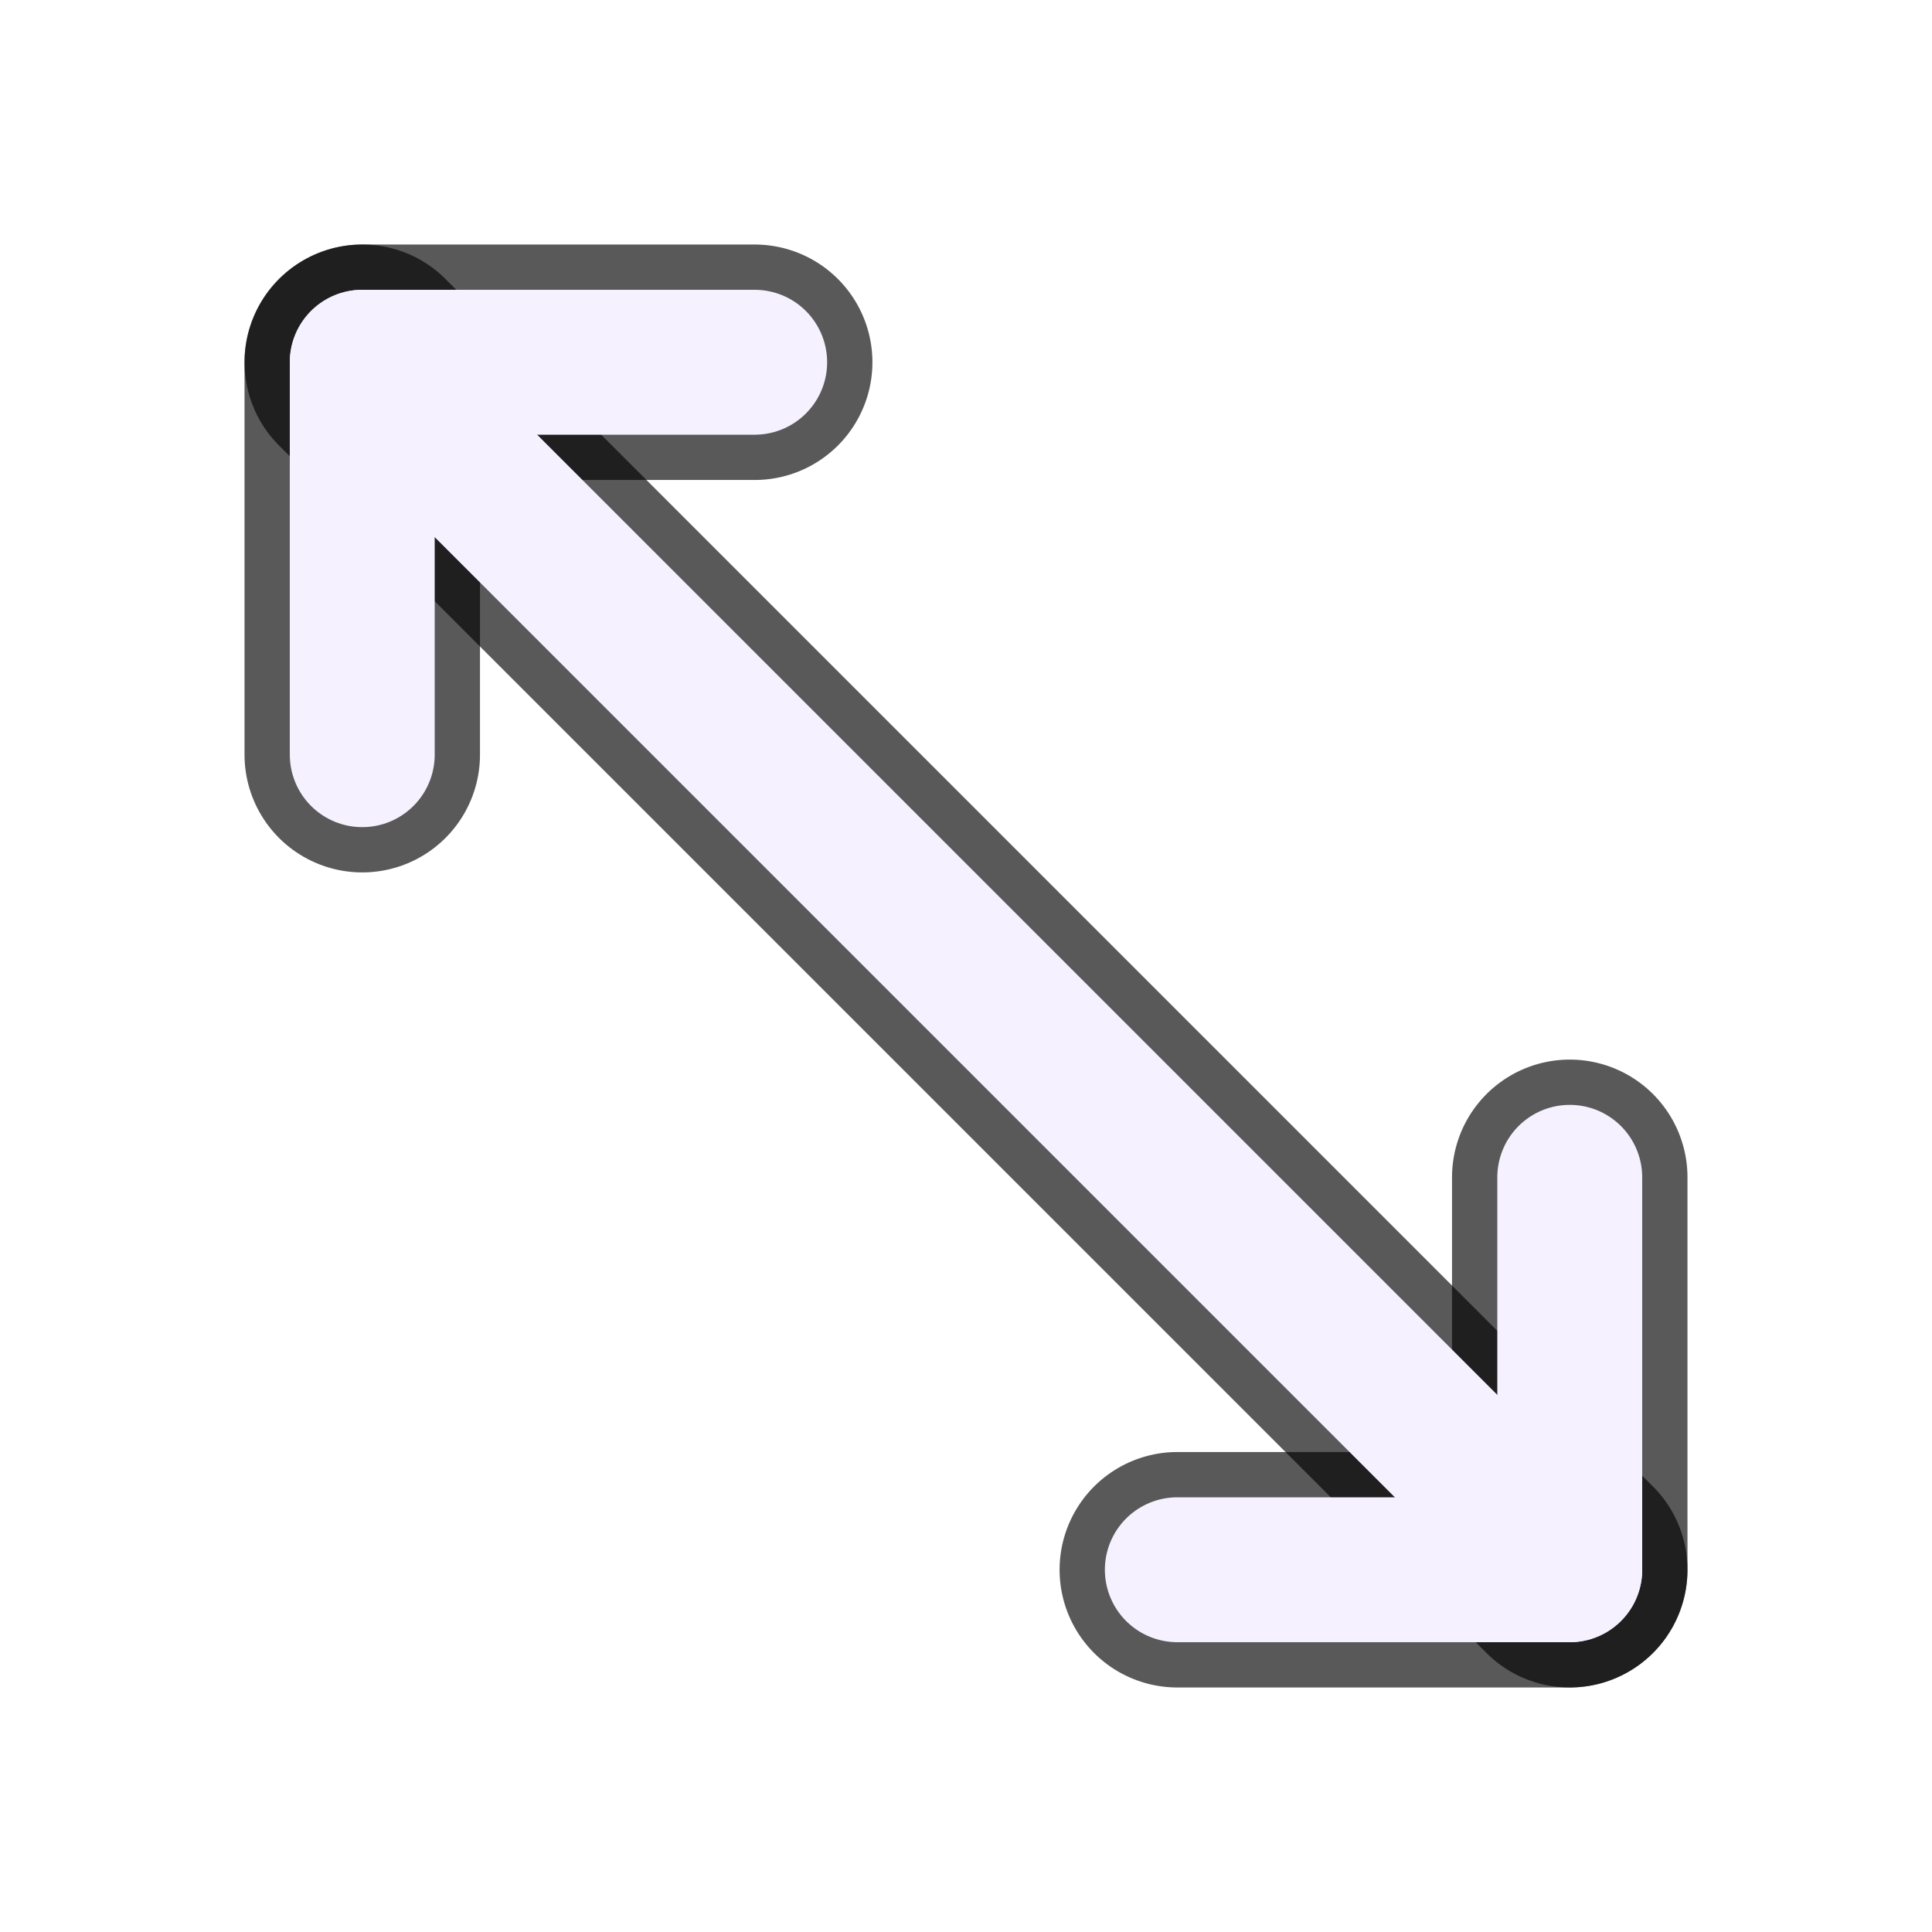
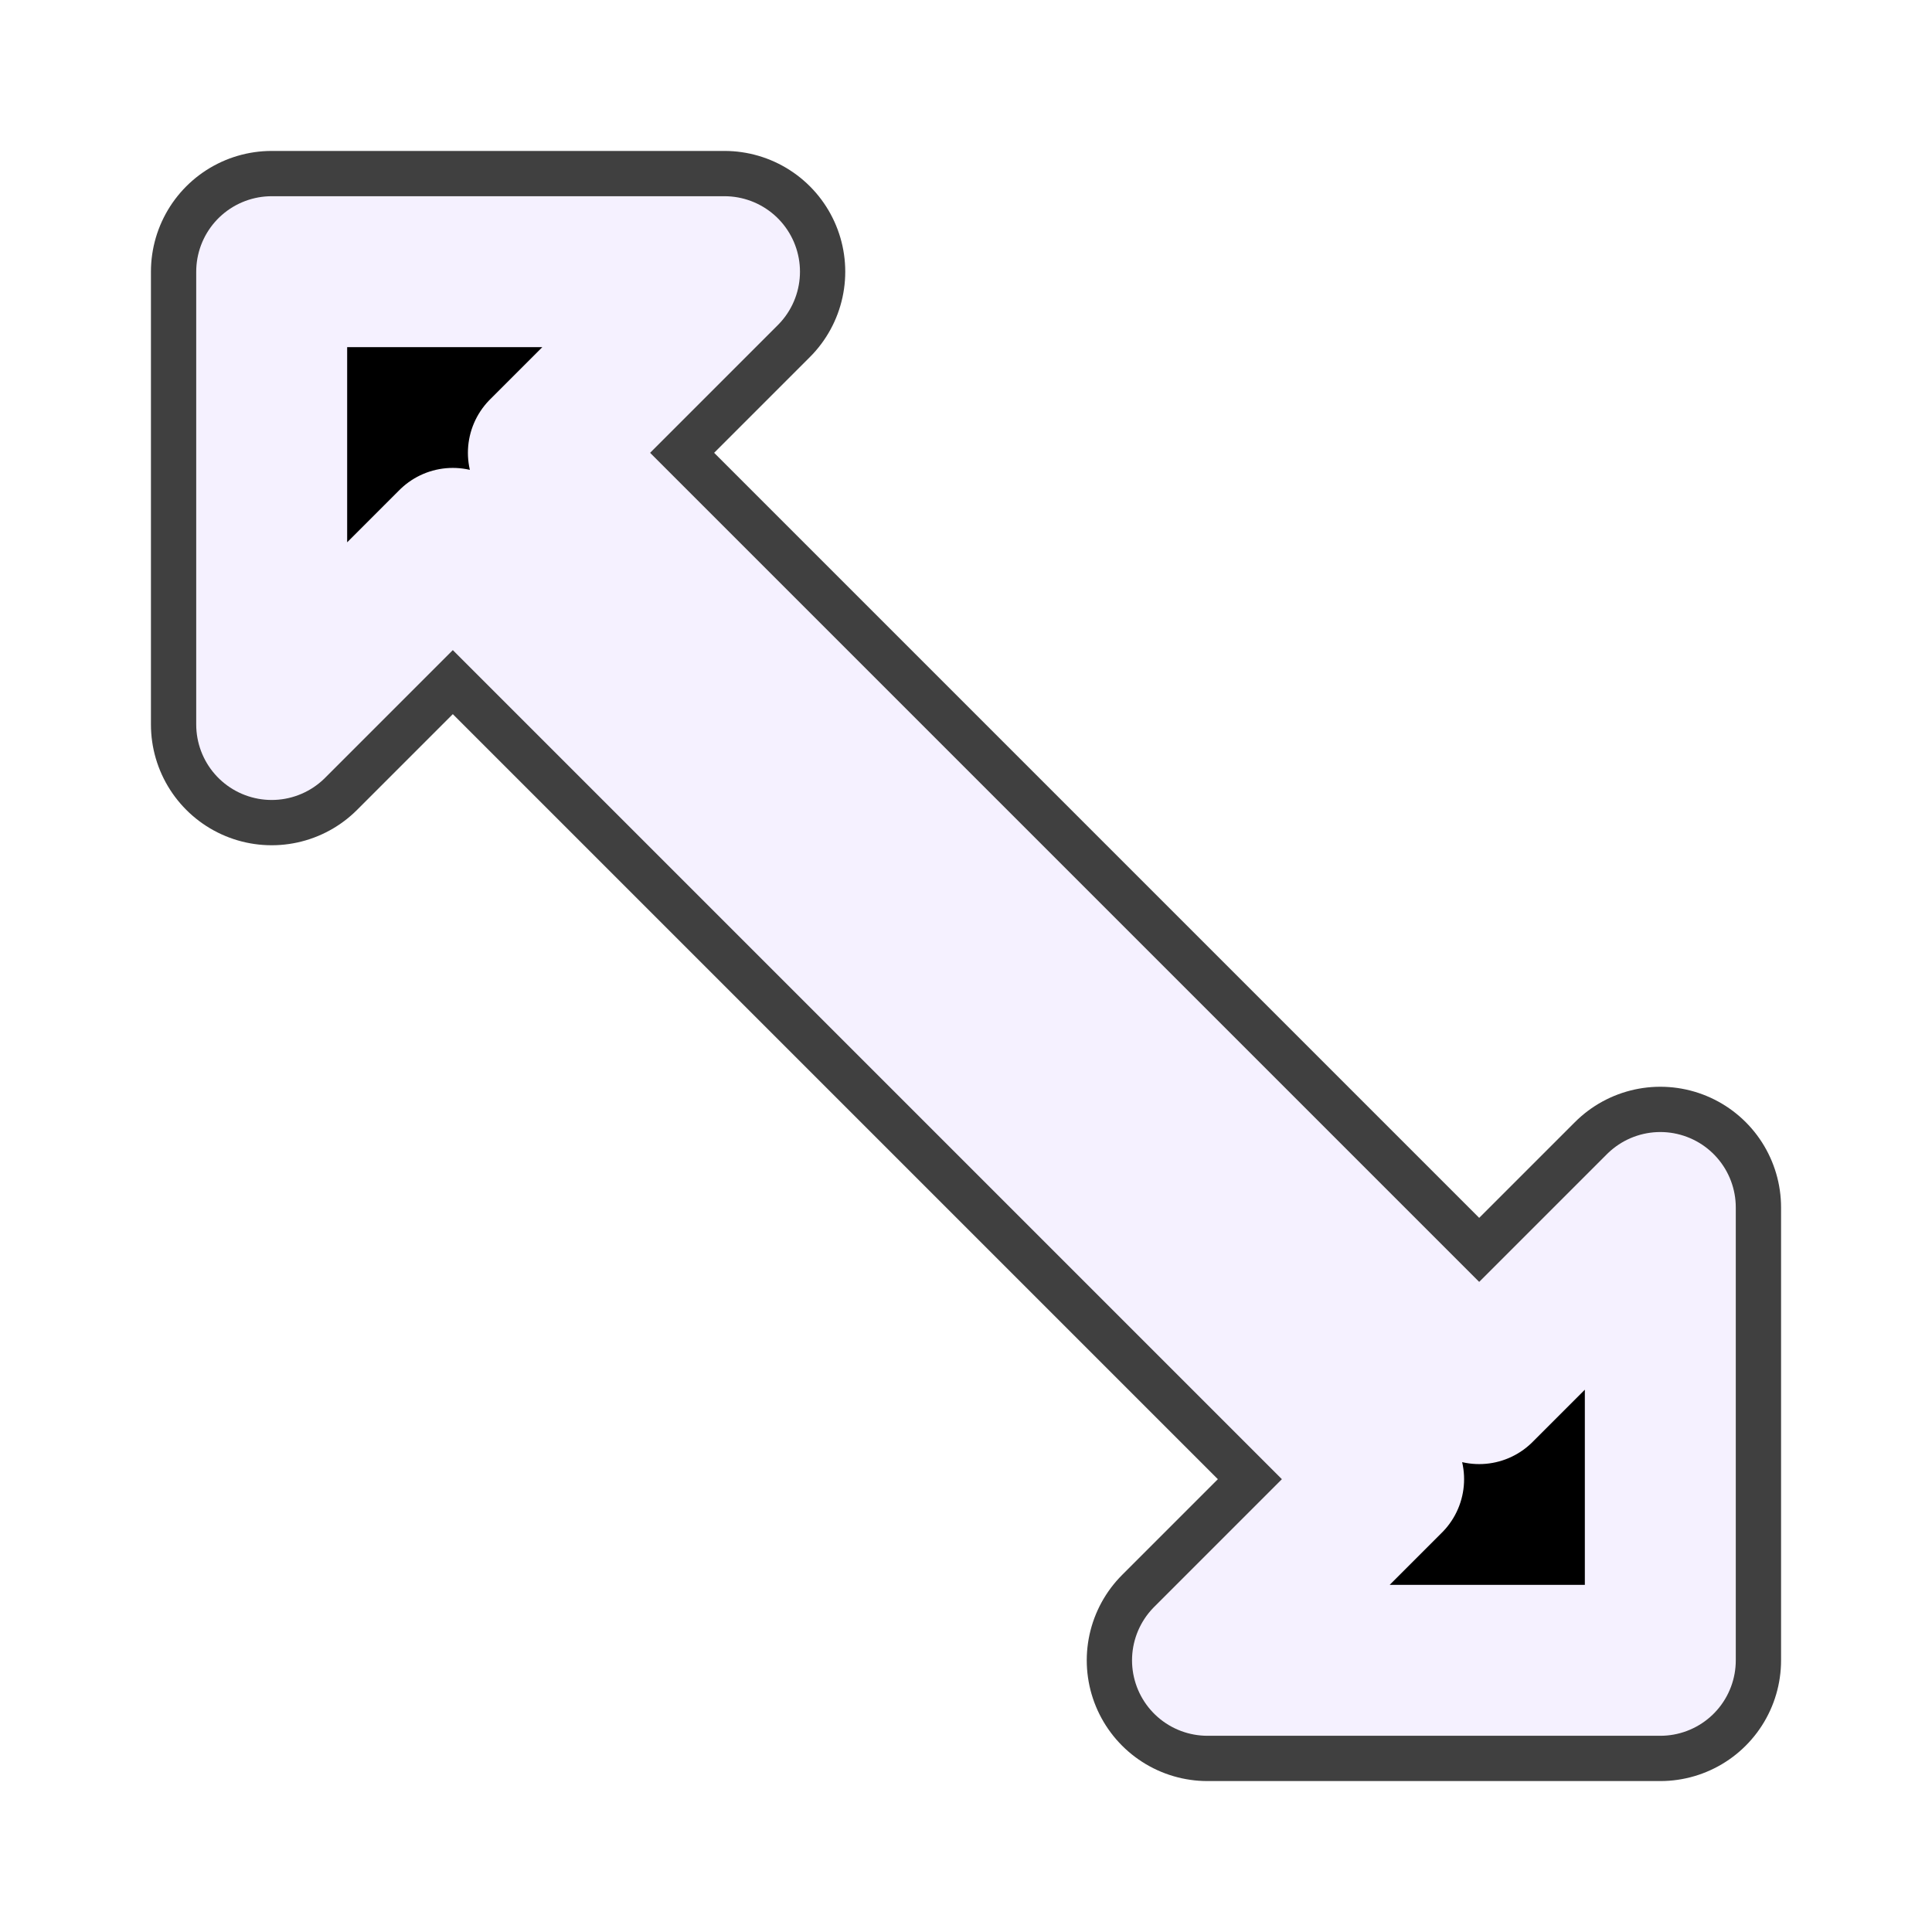
<svg xmlns="http://www.w3.org/2000/svg" viewBox="0 0 64 64" width="64" height="64">
  <defs>
    <style>
      .contrast-stroke {
        stroke: #000000;
-         stroke-opacity: 0.65;
-         stroke-width: 7.8;
+         stroke-opacity: 0.75;
+         stroke-width: 8.0;
+         stroke-linecap: round;
+         stroke-linejoin: round;
+         fill: #000000;
+       }
+       .outline-stroke {
+         stroke: #F5F1FF;
+         stroke-width: 5.0;
+         stroke-linecap: round;
+         stroke-linejoin: round;
+         fill: #000000;
+       }
+       .contrast-stroke-hollow {
+         stroke: #000000;
+         stroke-opacity: 0.75;
+         stroke-width: 8.0;
        stroke-linecap: round;
        stroke-linejoin: round;
        fill: none;
      }
-       .outline-stroke {
+       .outline-stroke-hollow {
        stroke: #F5F1FF;
-         stroke-width: 4.8;
+         stroke-width: 5.0;
        stroke-linecap: round;
        stroke-linejoin: round;
        fill: none;
      }
      .contrast-stroke-lean {
        stroke: #000000;
-         stroke-opacity: 0.65;
-         stroke-width: 6.2;
+         stroke-opacity: 0.75;
+         stroke-width: 6.8;
        stroke-linecap: round;
        stroke-linejoin: round;
-         fill: none;
+         fill: #000000;
      }
      .outline-stroke-lean {
        stroke: #F5F1FF;
-         stroke-width: 3.8;
+         stroke-width: 4.0;
        stroke-linecap: round;
        stroke-linejoin: round;
-         fill: none;
+         fill: #000000;
      }
      .accent-fill {
        fill: #B18CFF;
      }
      .accent-stroke {
        stroke: #B18CFF;
-         stroke-width: 4.8;
+         stroke-width: 5.0;
        stroke-linecap: round;
        stroke-linejoin: round;
        fill: none;
      }
      .contrast-fill {
        fill: #000000;
-         fill-opacity: 0.65;
+         fill-opacity: 0.75;
+       }
+       .solid-black {
+         fill: #000000;
      }
    </style>
  </defs>
-   <path class="contrast-stroke" d="M 12 25 L 12 12 L 25 12" />
-   <path class="contrast-stroke" d="M 12 12 L 52 52" />
-   <path class="contrast-stroke" d="M 39 52 L 52 52 L 52 39" />
-   <path class="outline-stroke" d="M 12 25 L 12 12 L 25 12" />
-   <path class="outline-stroke" d="M 12 12 L 52 52" />
-   <path class="outline-stroke" d="M 39 52 L 52 52 L 52 39" />
+   <path class="contrast-stroke" d="M 9 24 L 9 9 L 24 9 L 18 15 L 49 46 L 55 40 L 55 55 L 40 55 L 46 49 L 15 18 Z" />
+   <path class="outline-stroke" d="M 9 24 L 9 9 L 24 9 L 18 15 L 49 46 L 55 40 L 55 55 L 40 55 L 46 49 L 15 18 Z" />
</svg>
